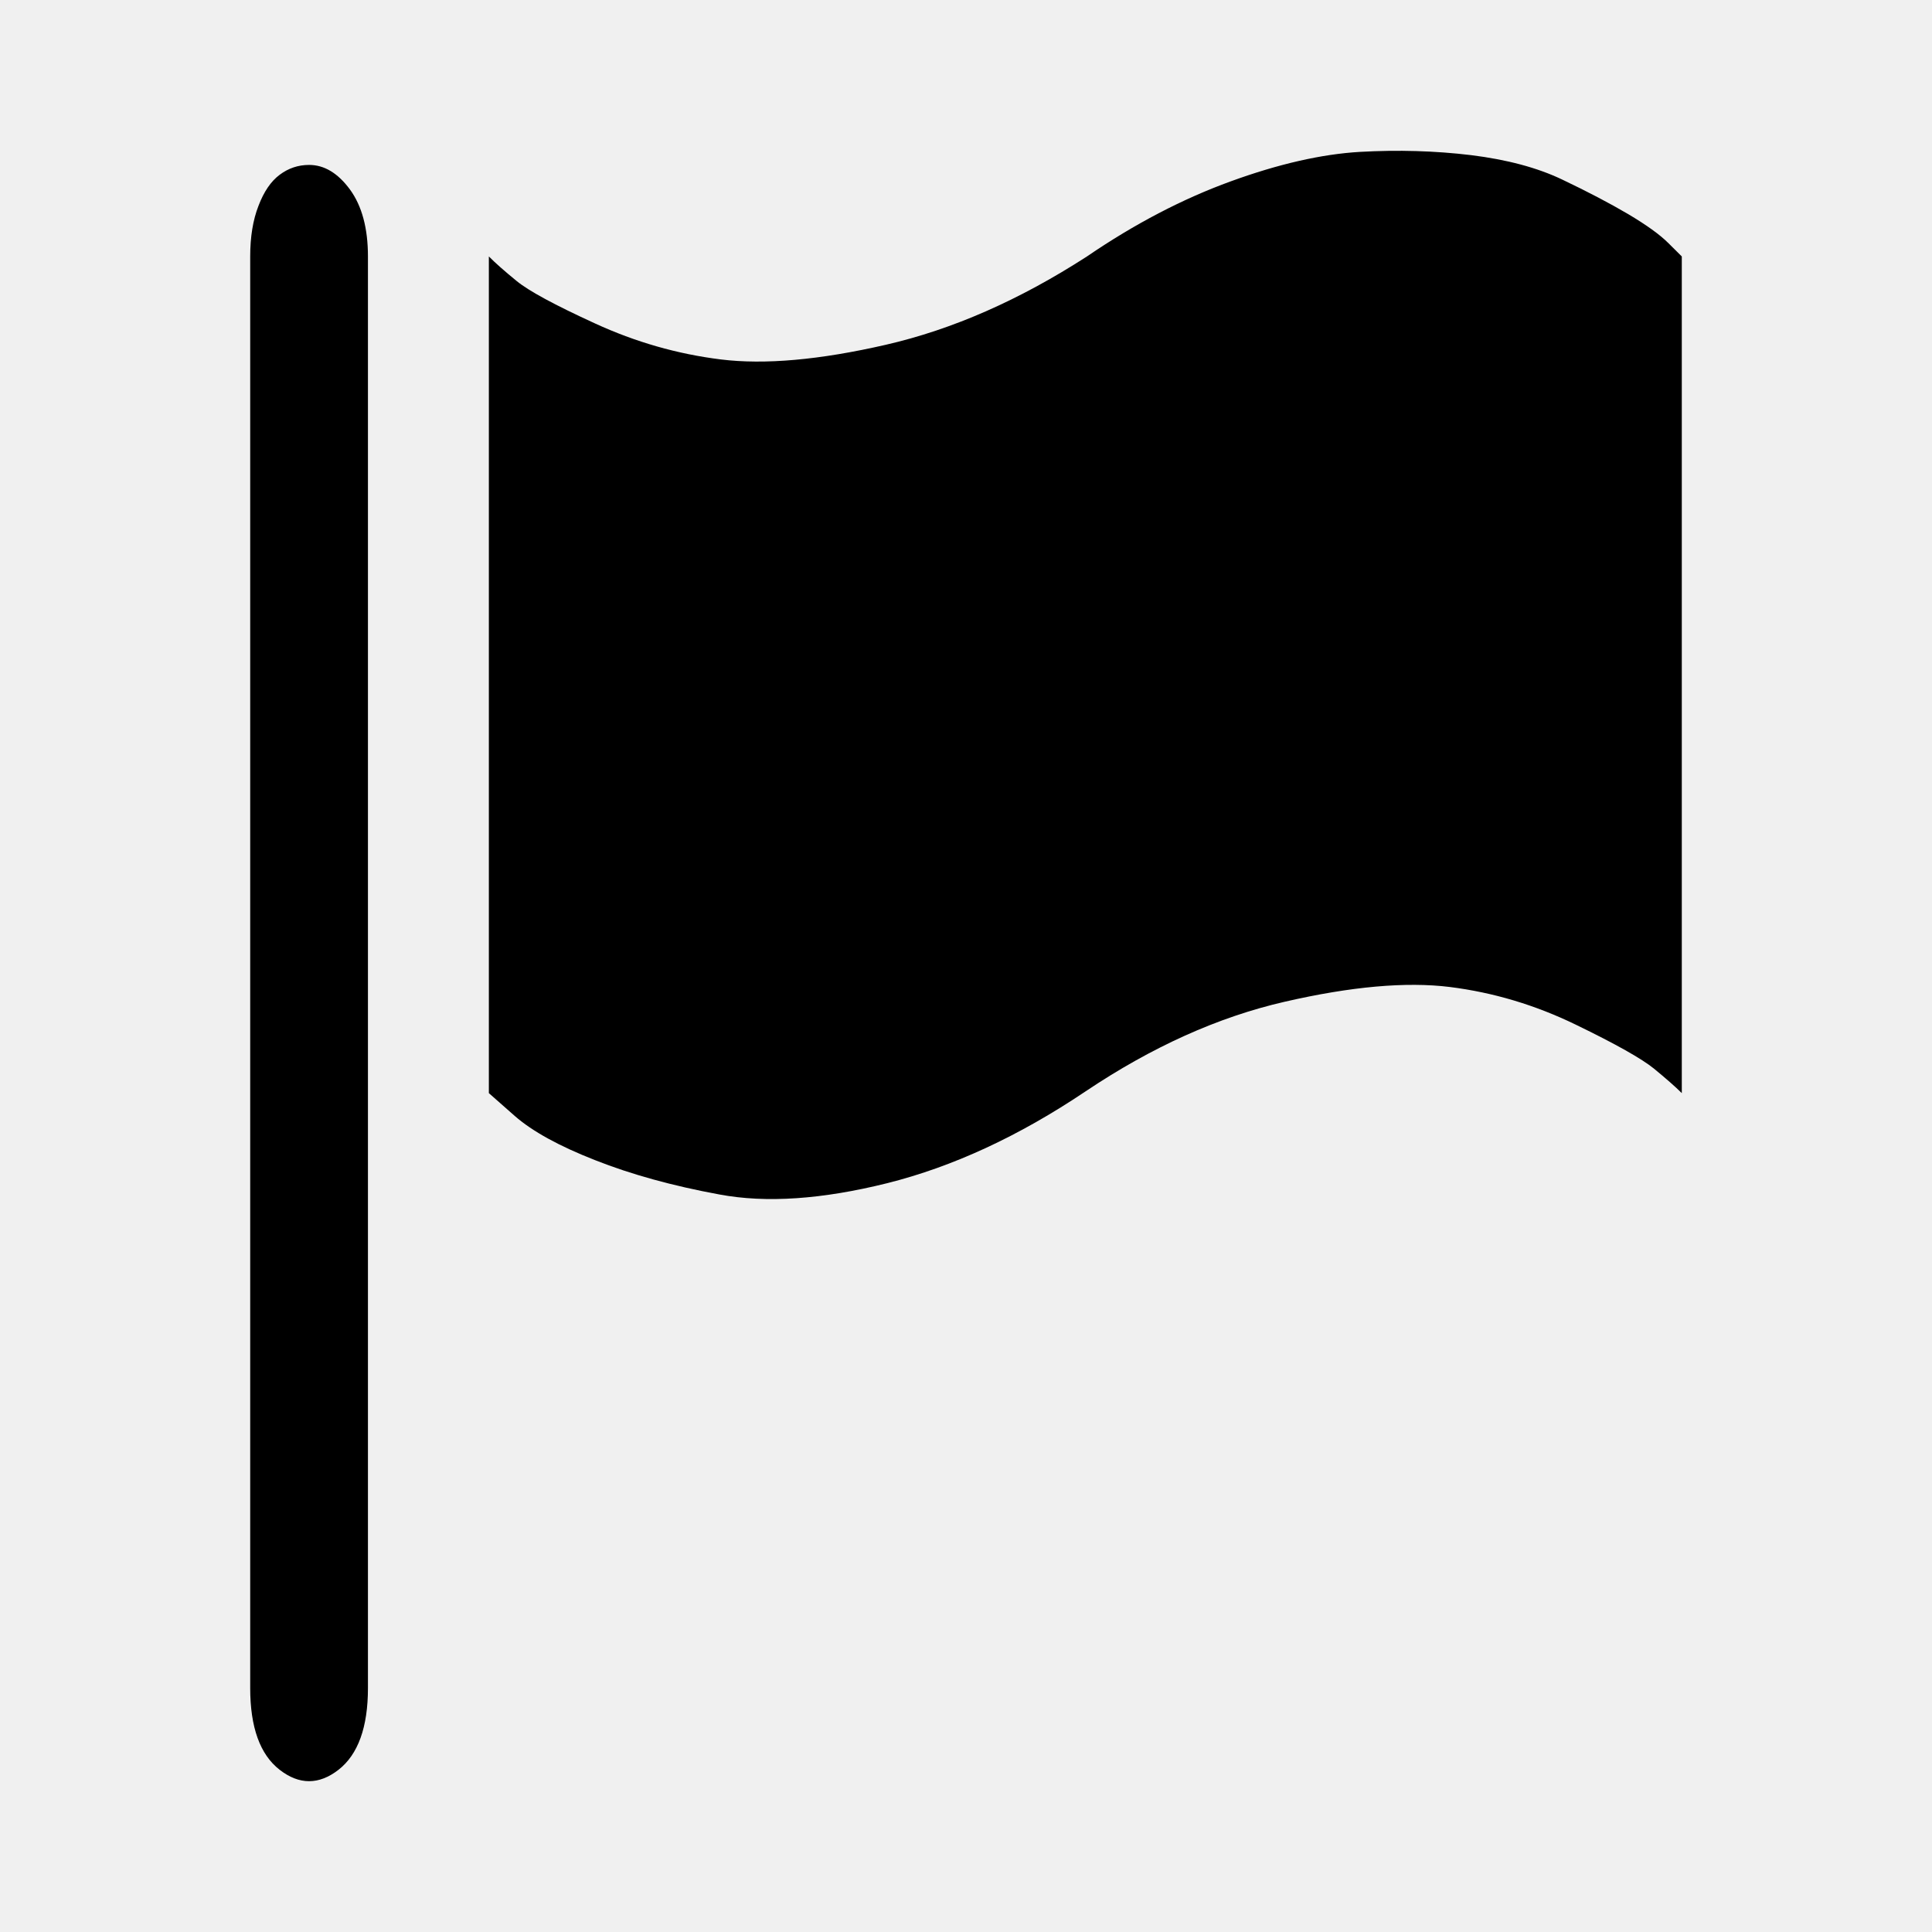
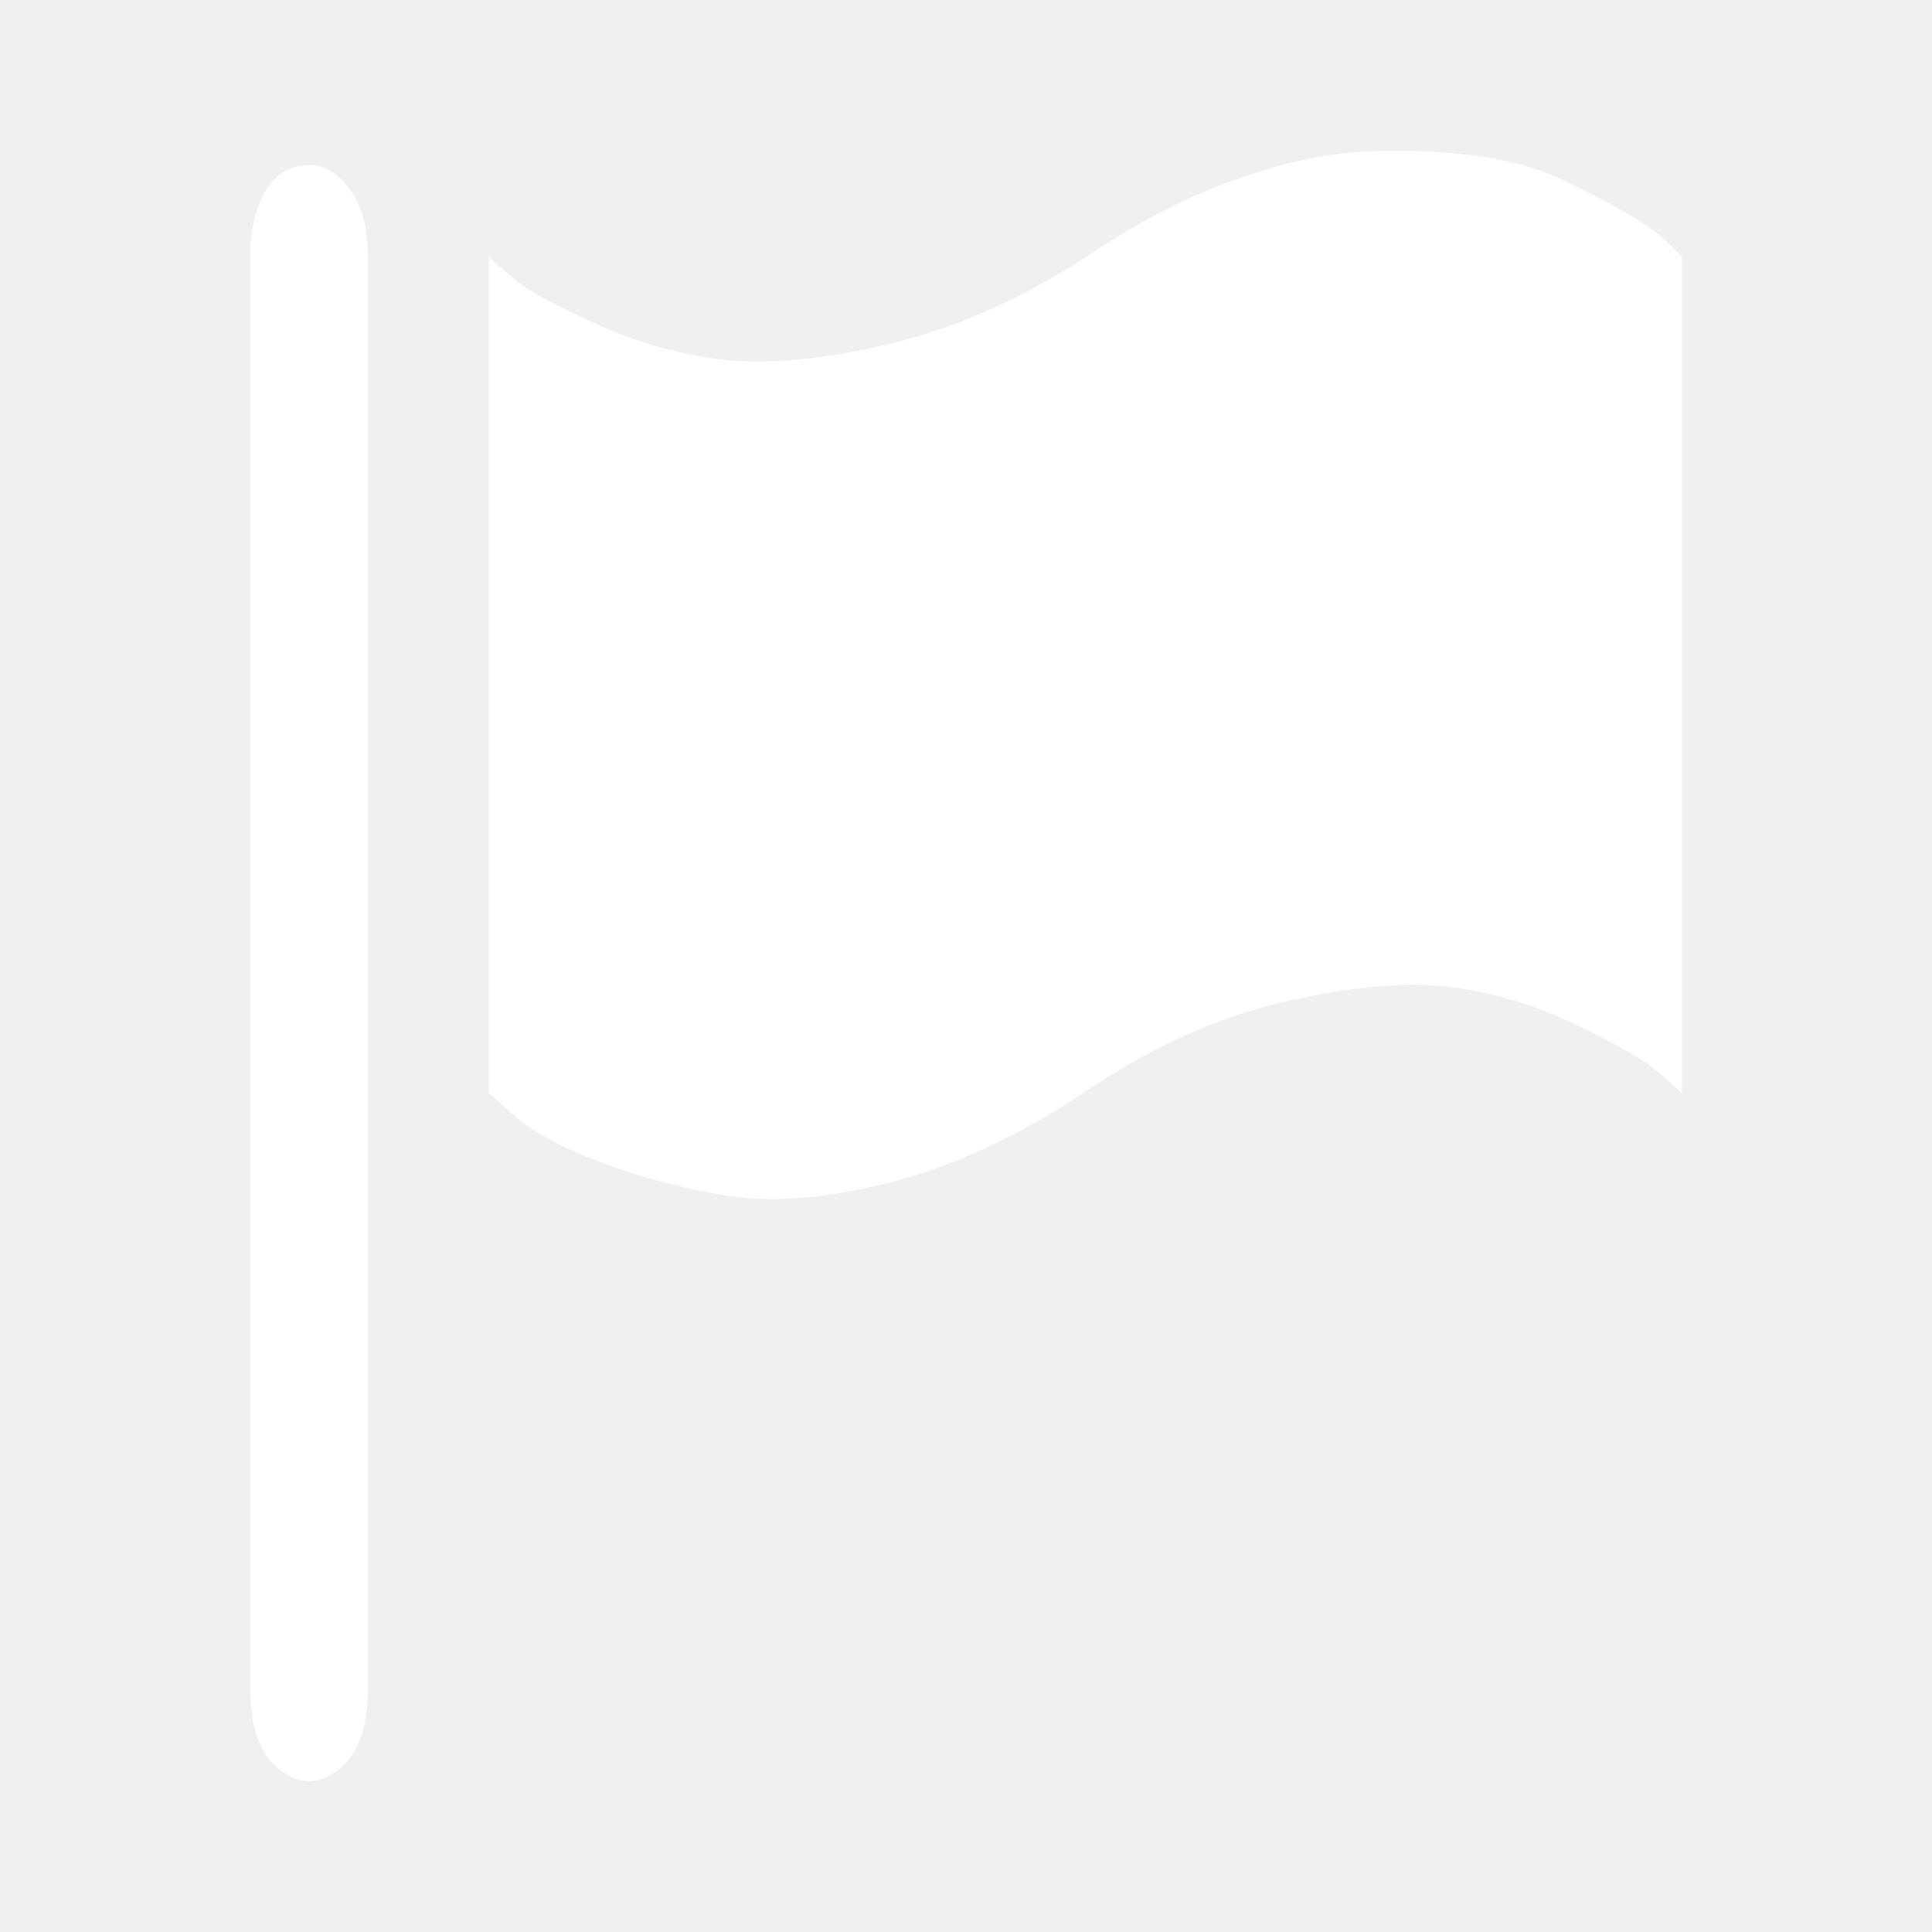
<svg xmlns="http://www.w3.org/2000/svg" version="1.1" id="Layer_1" x="0px" y="0px" width="2208px" height="2208px" viewBox="0 0 2208 2208" enable-background="new 0 0 2208 2208" xml:space="preserve">
-   <path d="M353.267,188.485c17.366,0,32.921,9.378,46.668,28.063c13.659,18.684,20.574,44.282,20.574,76.543v1636.116  c0,44.773-11.273,75.965-33.66,93.414c-22.386,17.367-44.855,17.367-67.242,0c-22.47-17.449-33.665-48.641-33.665-93.414V293.091  c0-22.387,3.129-41.644,9.466-57.859c6.171-16.216,14.16-27.984,24.199-35.473C329.563,192.271,340.759,188.485,353.267,188.485   M1242.229,293.091c54.729-37.368,109.547-65.926,164.359-85.844c54.734-19.918,103.955-31.109,147.488-33.66  c43.621-2.468,86.008-1.234,127.08,3.703c41.07,5.102,75.881,14.319,104.527,28.067c28.641,13.658,53.66,26.744,74.813,39.175  c21.07,12.507,36.707,23.703,46.58,33.659l14.982,14.899v956.204c-7.412-7.405-18.105-16.706-31.771-27.984  c-13.746-11.19-43.539-28.067-89.629-50.371c-46.09-22.387-93.986-36.707-143.785-42.961  c-49.957-6.171-112.754-0.578-188.635,16.871c-76.053,17.45-151.852,51.605-227.9,102.633  c-75.969,51.032-151.278,85.844-225.925,104.61c-74.813,18.684-138.926,23.042-192.345,13.003  c-53.66-9.874-100.901-22.965-141.89-39.175c-41.236-16.133-71.689-32.922-91.689-50.371l-29.792-26.255V293.091  c7.411,7.487,18.022,16.871,31.77,28.067c13.582,11.19,43.456,27.405,89.712,48.559c46.008,21.152,93.827,34.894,143.62,41.07  c49.958,6.171,112.754,0.655,188.719-16.794C1088.487,376.549,1165.029,342.966,1242.229,293.091" />
+   <path fill="#ffffff" d="M353.267,188.485c17.366,0,32.921,9.378,46.668,28.063c13.659,18.684,20.574,44.282,20.574,76.543v1636.116  c0,44.773-11.273,75.965-33.66,93.414c-22.386,17.367-44.855,17.367-67.242,0c-22.47-17.449-33.665-48.641-33.665-93.414V293.091  c0-22.387,3.129-41.644,9.466-57.859c6.171-16.216,14.16-27.984,24.199-35.473C329.563,192.271,340.759,188.485,353.267,188.485   M1242.229,293.091c54.729-37.368,109.547-65.926,164.359-85.844c54.734-19.918,103.955-31.109,147.488-33.66  c43.621-2.468,86.008-1.234,127.08,3.703c41.07,5.102,75.881,14.319,104.527,28.067c28.641,13.658,53.66,26.744,74.813,39.175  c21.07,12.507,36.707,23.703,46.58,33.659l14.982,14.899v956.204c-7.412-7.405-18.105-16.706-31.771-27.984  c-13.746-11.19-43.539-28.067-89.629-50.371c-46.09-22.387-93.986-36.707-143.785-42.961  c-49.957-6.171-112.754-0.578-188.635,16.871c-76.053,17.45-151.852,51.605-227.9,102.633  c-75.969,51.032-151.278,85.844-225.925,104.61c-74.813,18.684-138.926,23.042-192.345,13.003  c-53.66-9.874-100.901-22.965-141.89-39.175c-41.236-16.133-71.689-32.922-91.689-50.371l-29.792-26.255V293.091  c7.411,7.487,18.022,16.871,31.77,28.067c13.582,11.19,43.456,27.405,89.712,48.559c46.008,21.152,93.827,34.894,143.62,41.07  c49.958,6.171,112.754,0.655,188.719-16.794C1088.487,376.549,1165.029,342.966,1242.229,293.091" />
</svg>
